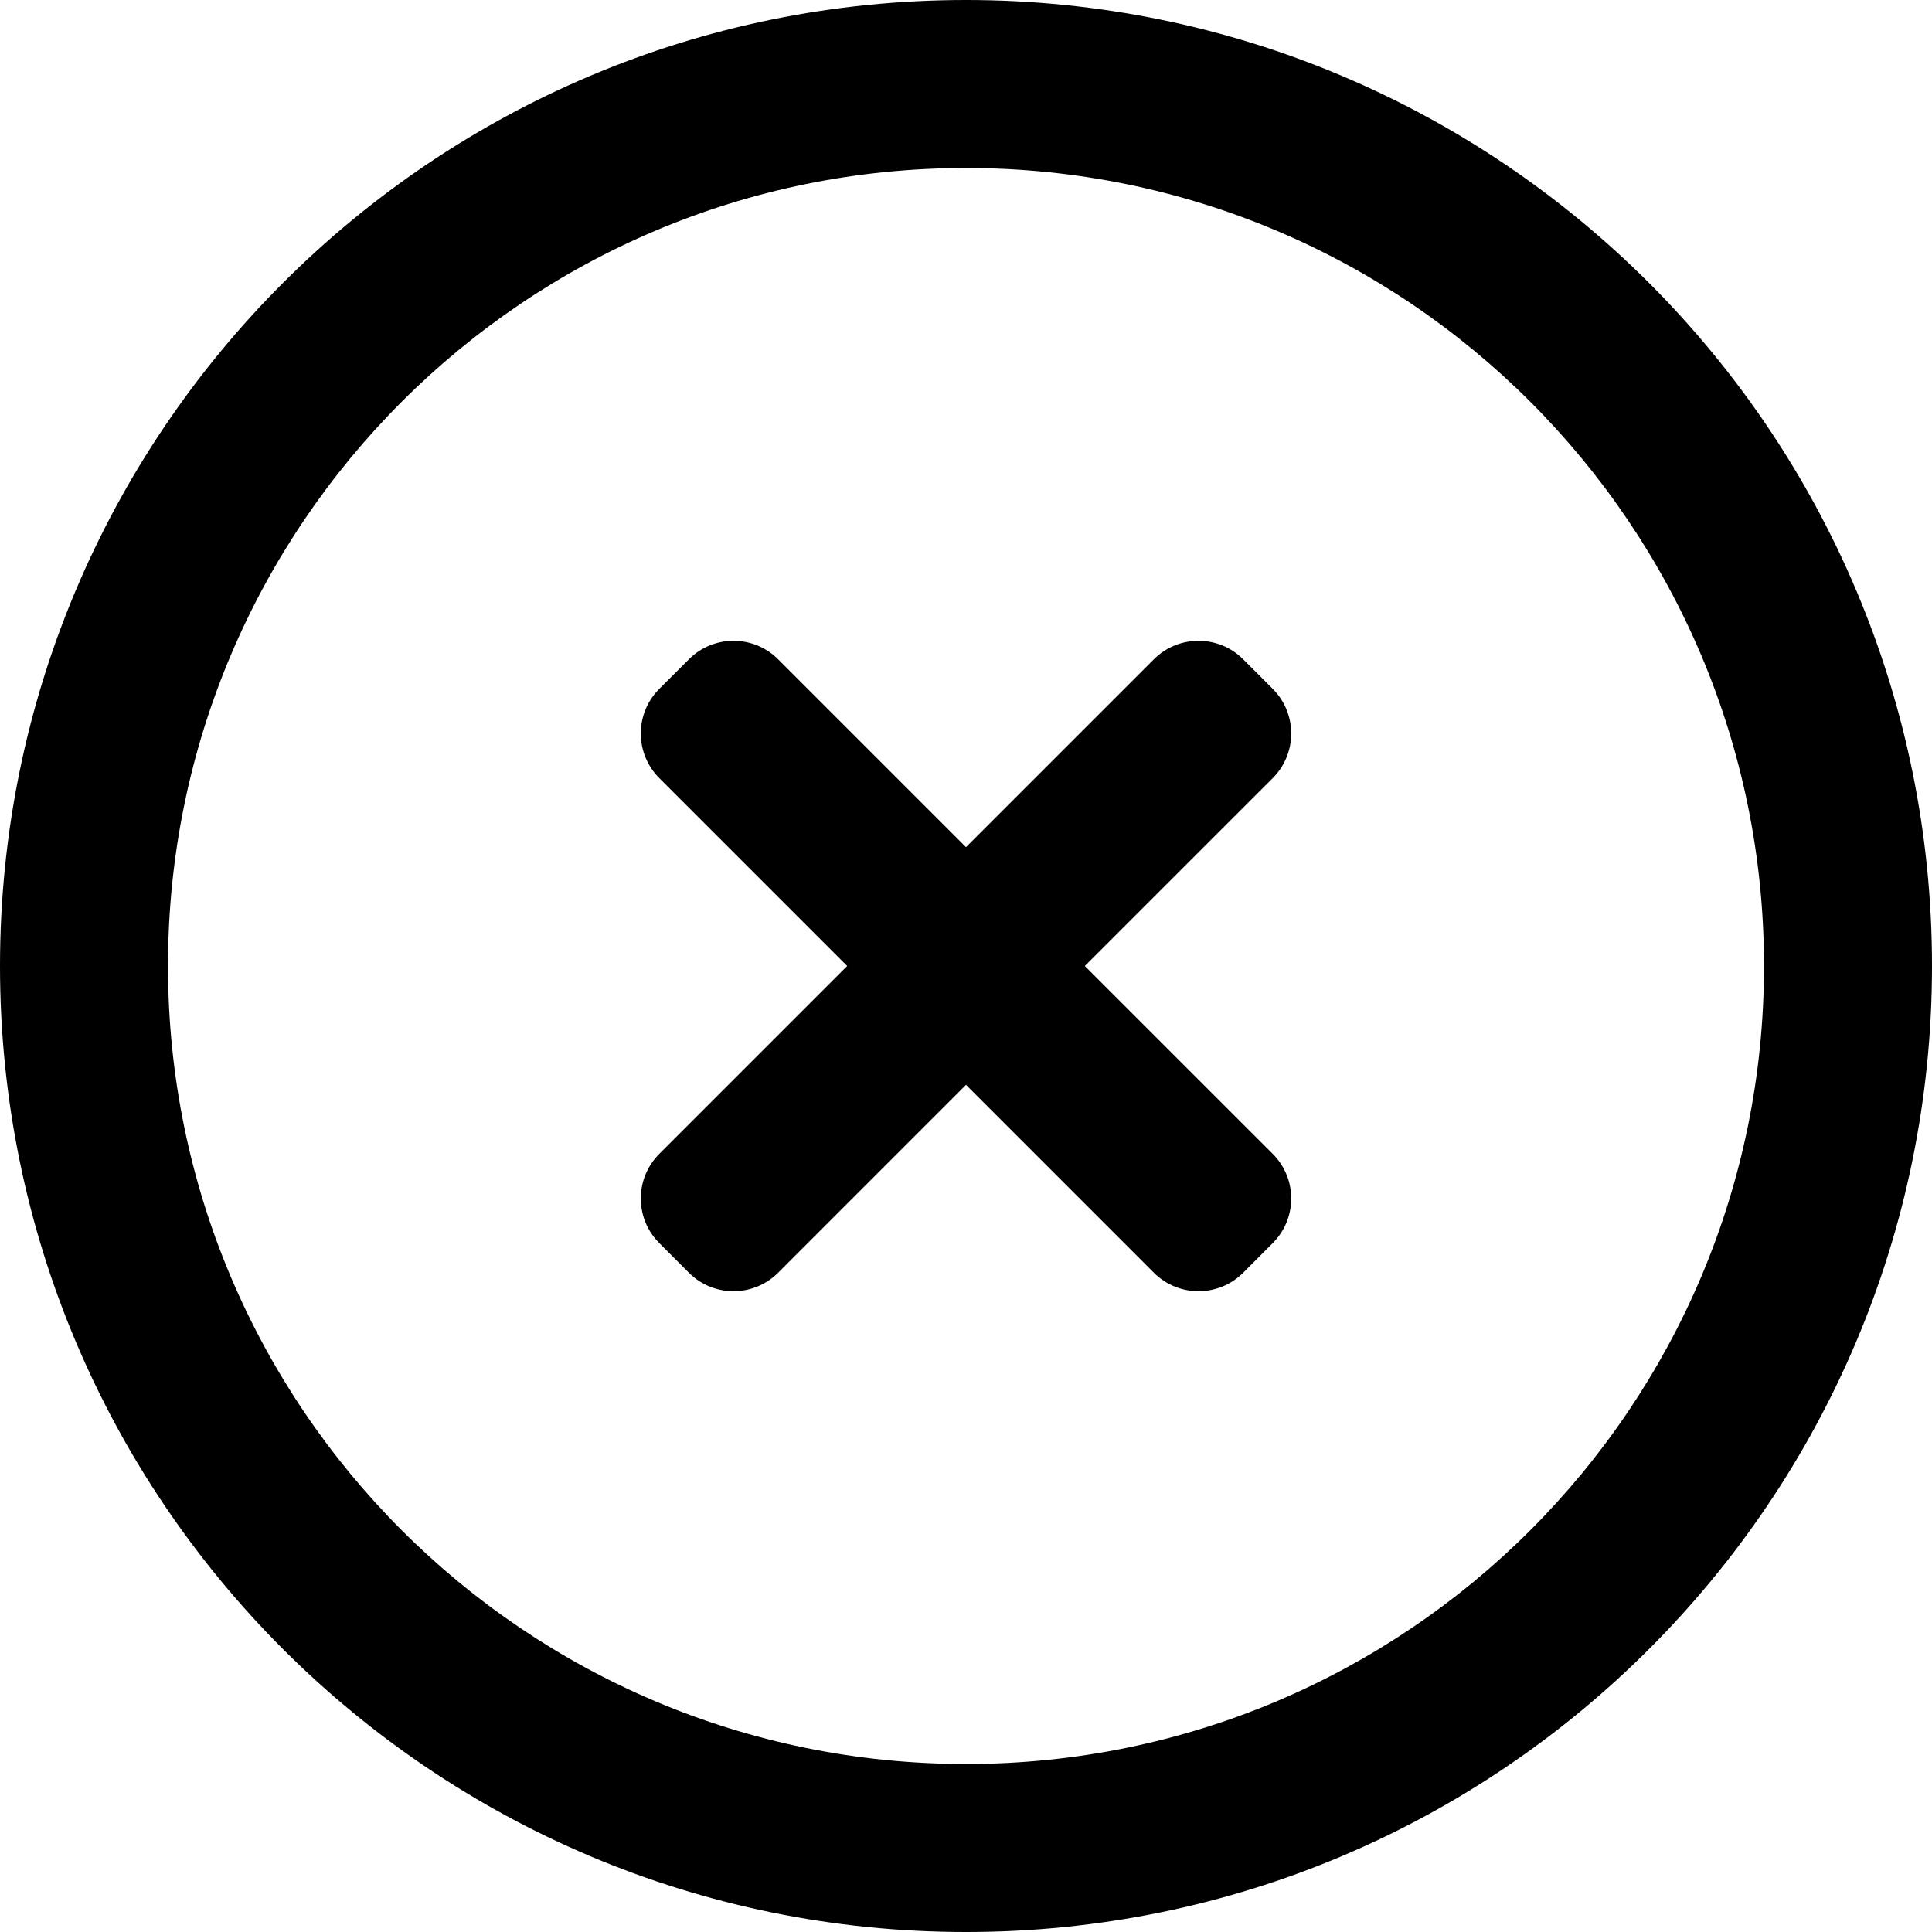
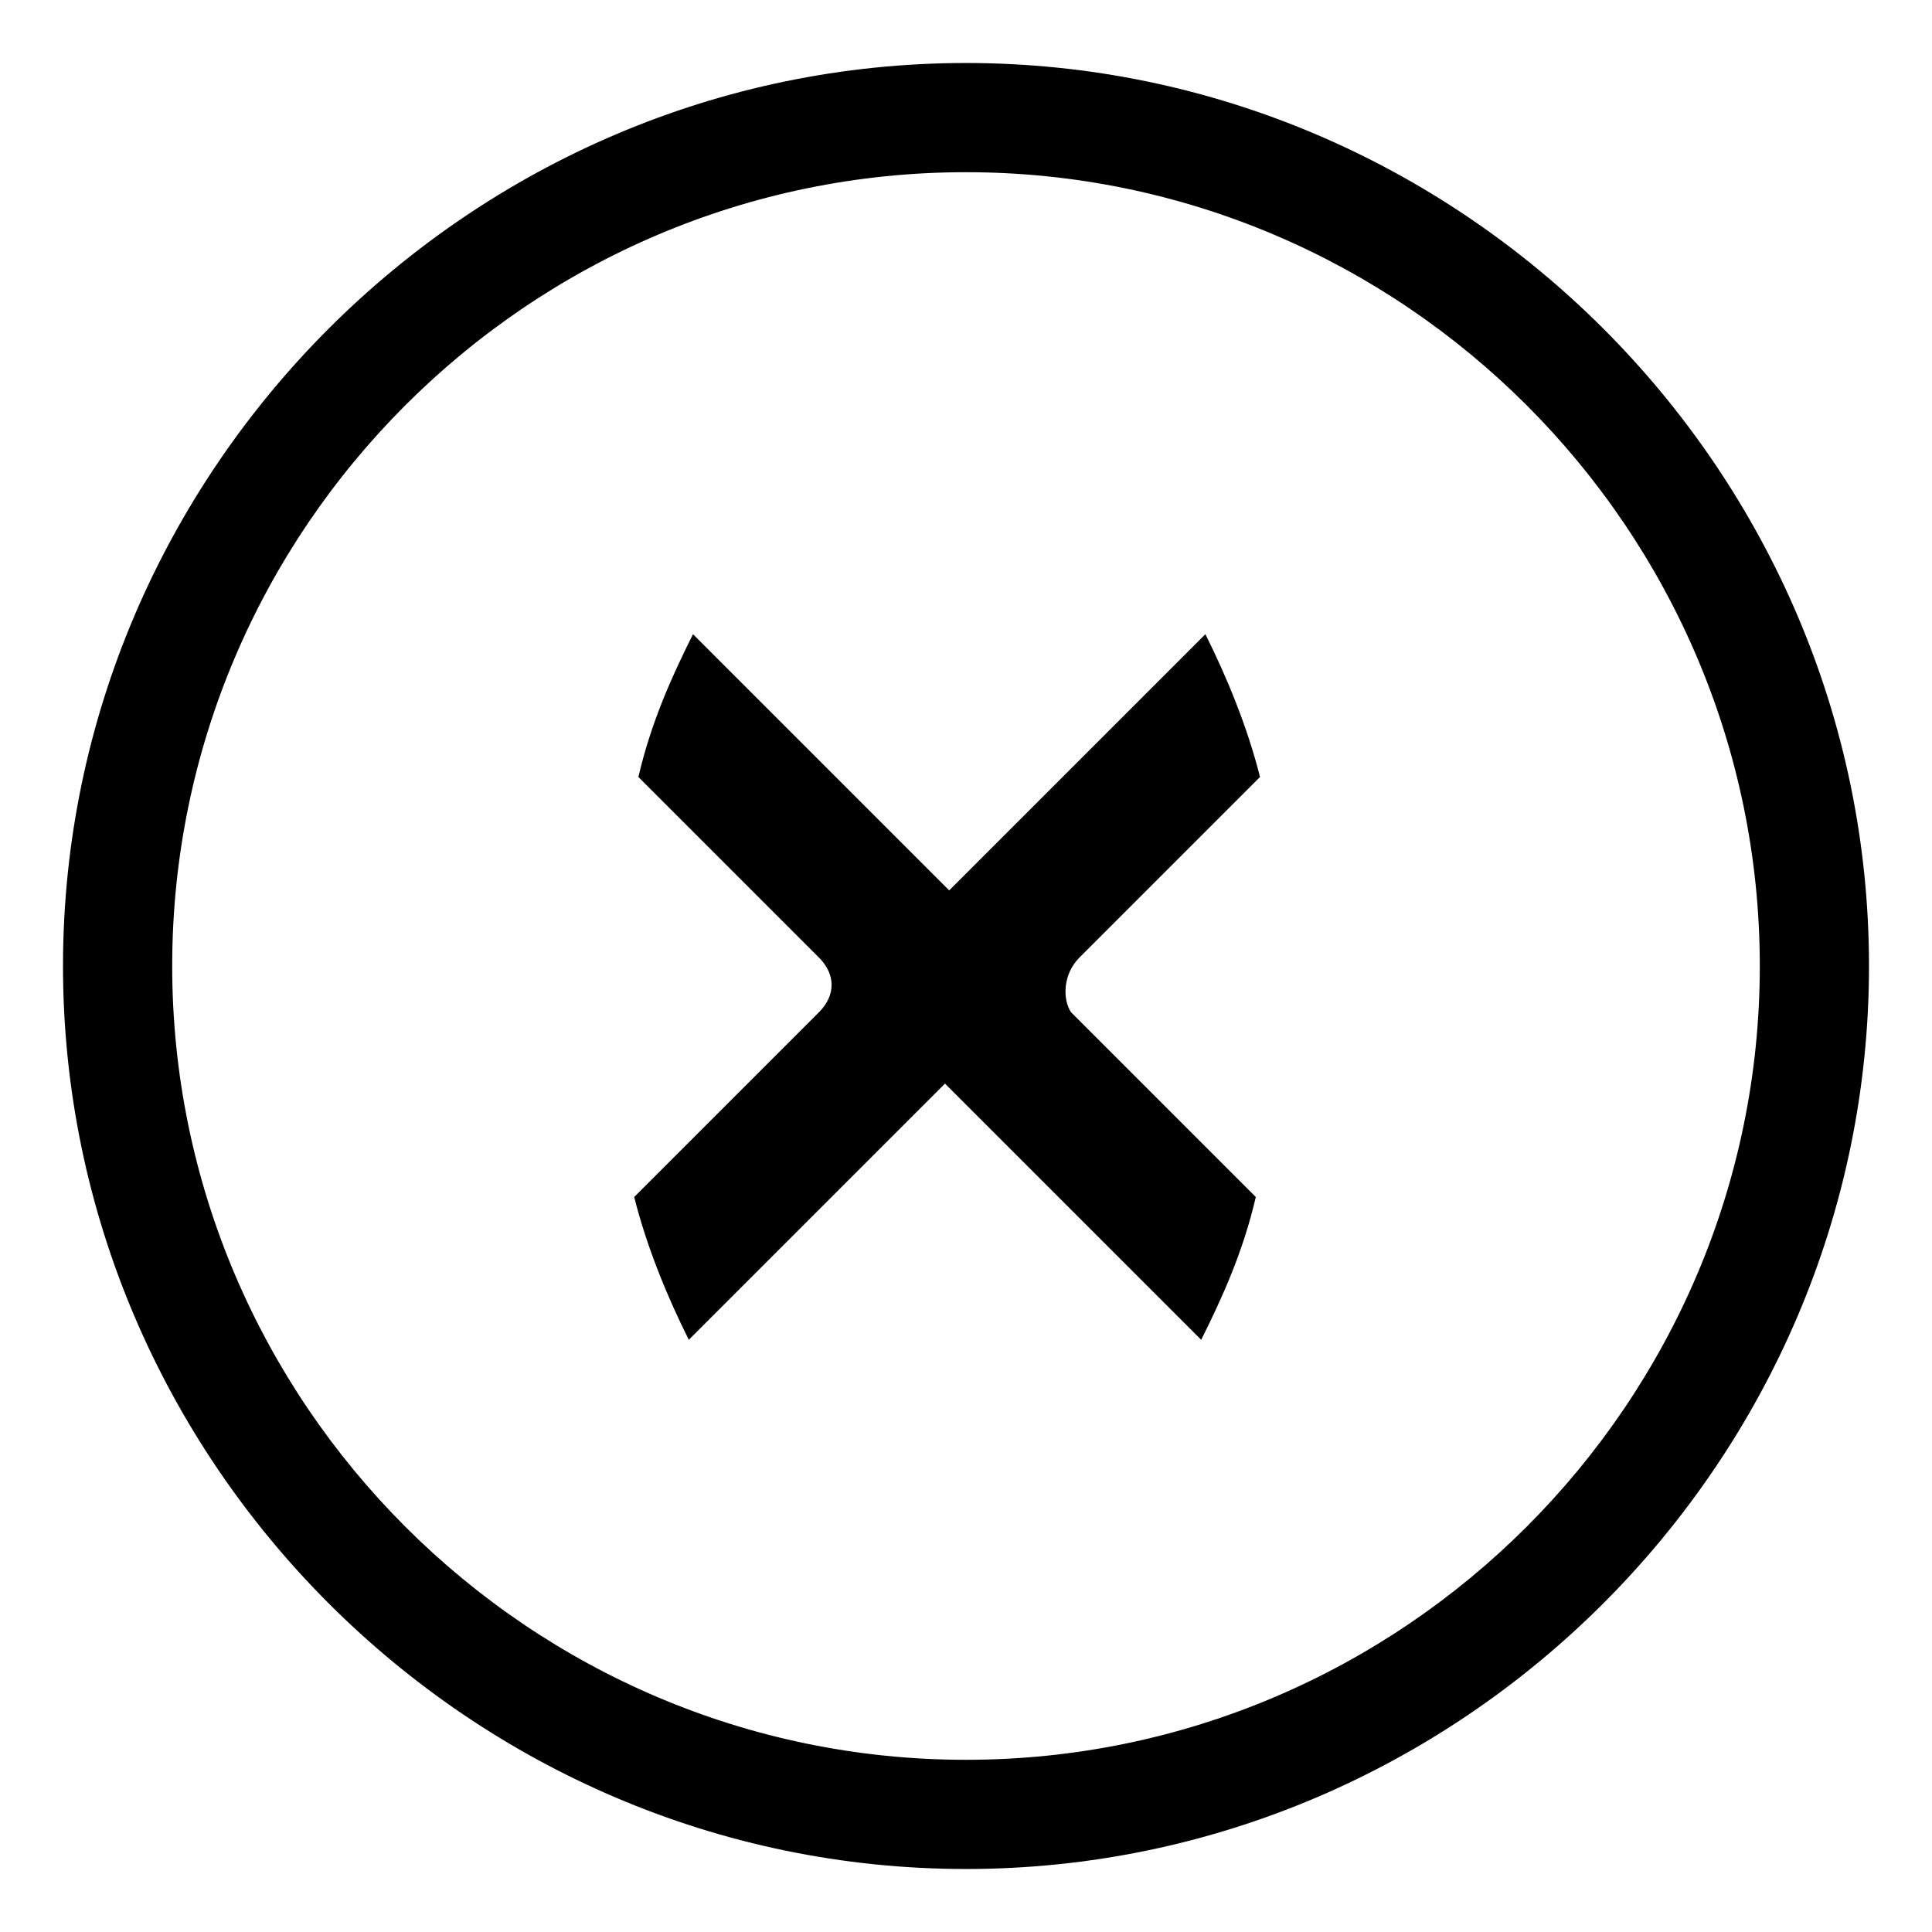
- <svg xmlns="http://www.w3.org/2000/svg" version="1.1" id="Capa_1" x="0px" y="0px" width="46px" height="46px" viewBox="0 0 46 46" style="enable-background:new 0 0 46 46;" xml:space="preserve">
-   <g>
-     <g id="Delete_1_">
-       <g>
-         <path d="M23,0C10.298,0,0,10.298,0,23s10.298,23,23,23s23-10.298,23-23S35.702,0,23,0z M23,42C12.507,42,4,33.493,4,23     S12.507,4,23,4s19,8.507,19,19S33.493,42,23,42z M30.305,16.403l-0.707-0.707c-0.586-0.585-1.537-0.585-2.123,0L23,20.171     l-4.475-4.475c-0.586-0.585-1.536-0.585-2.121,0l-0.708,0.707c-0.585,0.586-0.585,1.536,0,2.122L20.171,23l-4.475,4.475     c-0.585,0.586-0.585,1.536,0,2.121l0.708,0.709c0.585,0.584,1.535,0.584,2.121,0L23,25.829l4.475,4.476     c0.586,0.584,1.537,0.584,2.123,0l0.707-0.709c0.584-0.585,0.584-1.535,0-2.121L25.829,23l4.476-4.475     C30.889,17.939,30.889,16.989,30.305,16.403z" />
-       </g>
-     </g>
-   </g>
-   <g>
- </g>
-   <g>
- </g>
-   <g>
- </g>
-   <g>
- </g>
-   <g>
- </g>
-   <g>
- </g>
-   <g>
- </g>
-   <g>
- </g>
-   <g>
- </g>
-   <g>
- </g>
-   <g>
- </g>
-   <g>
- </g>
-   <g>
- </g>
-   <g>
- </g>
-   <g>
- </g>
+ <svg xmlns="http://www.w3.org/2000/svg" version="1.1" id="Capa_1" x="0px" y="0px" viewBox="0 0 46 46" style="enable-background:new 0 0 46 46;" xml:space="preserve">
+   <path d="M25.7,22.8l4.3-4.3c-0.3-1.2-0.8-2.4-1.3-3.4l-6.1,6.1l-6.1-6.1c-0.5,1-1,2.1-1.3,3.4l4.3,4.3c0,0,0,0,0,0  c0.4,0.4,0.4,0.9,0,1.3l0,0l-4.4,4.4c0.3,1.2,0.8,2.4,1.3,3.4l6.1-6.1l6.1,6.1c0.5-1,1-2.1,1.3-3.4l-4.4-4.4l0,0  C25.3,23.8,25.3,23.2,25.7,22.8L25.7,22.8L25.7,22.8z M23,44.5C11.2,44.5,1.5,34.8,1.5,23S11.2,1.5,23,1.5S44.5,11.2,44.5,23  S34.8,44.5,23,44.5z M23,4.1C12.6,4.1,4.1,12.6,4.1,23S12.6,41.9,23,41.9S41.9,33.4,41.9,23S33.4,4.1,23,4.1z" />
</svg>
